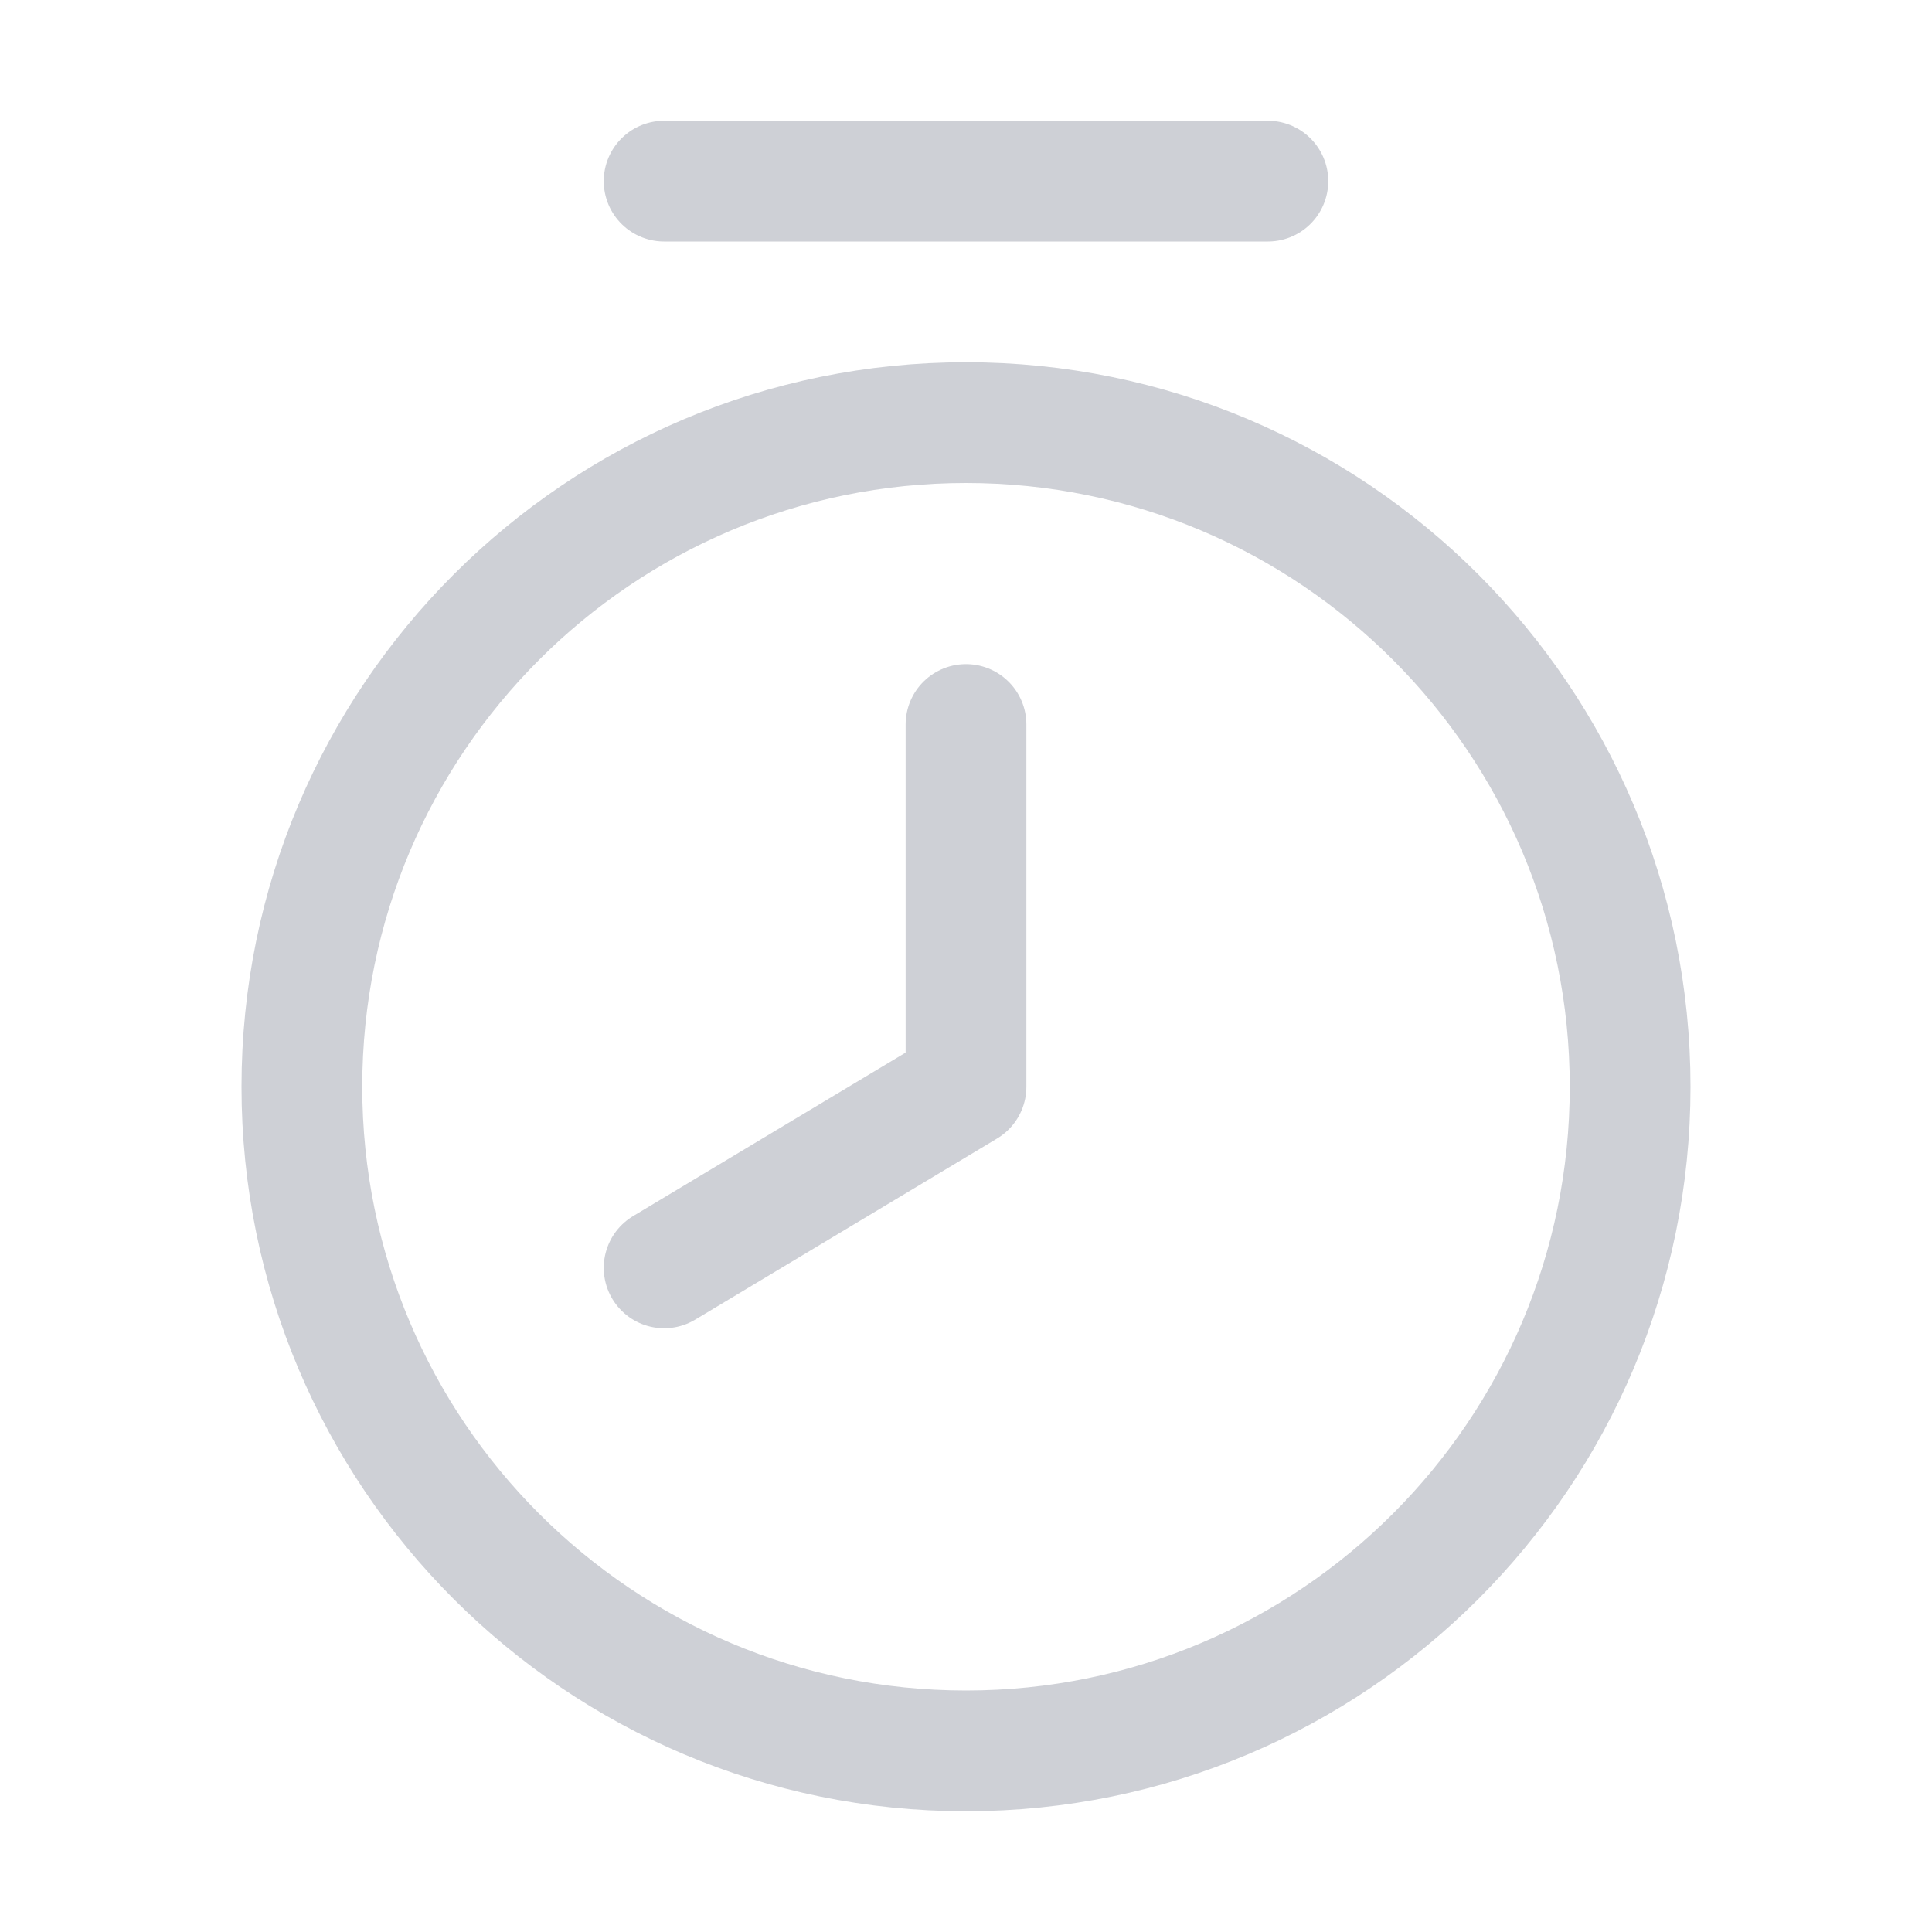
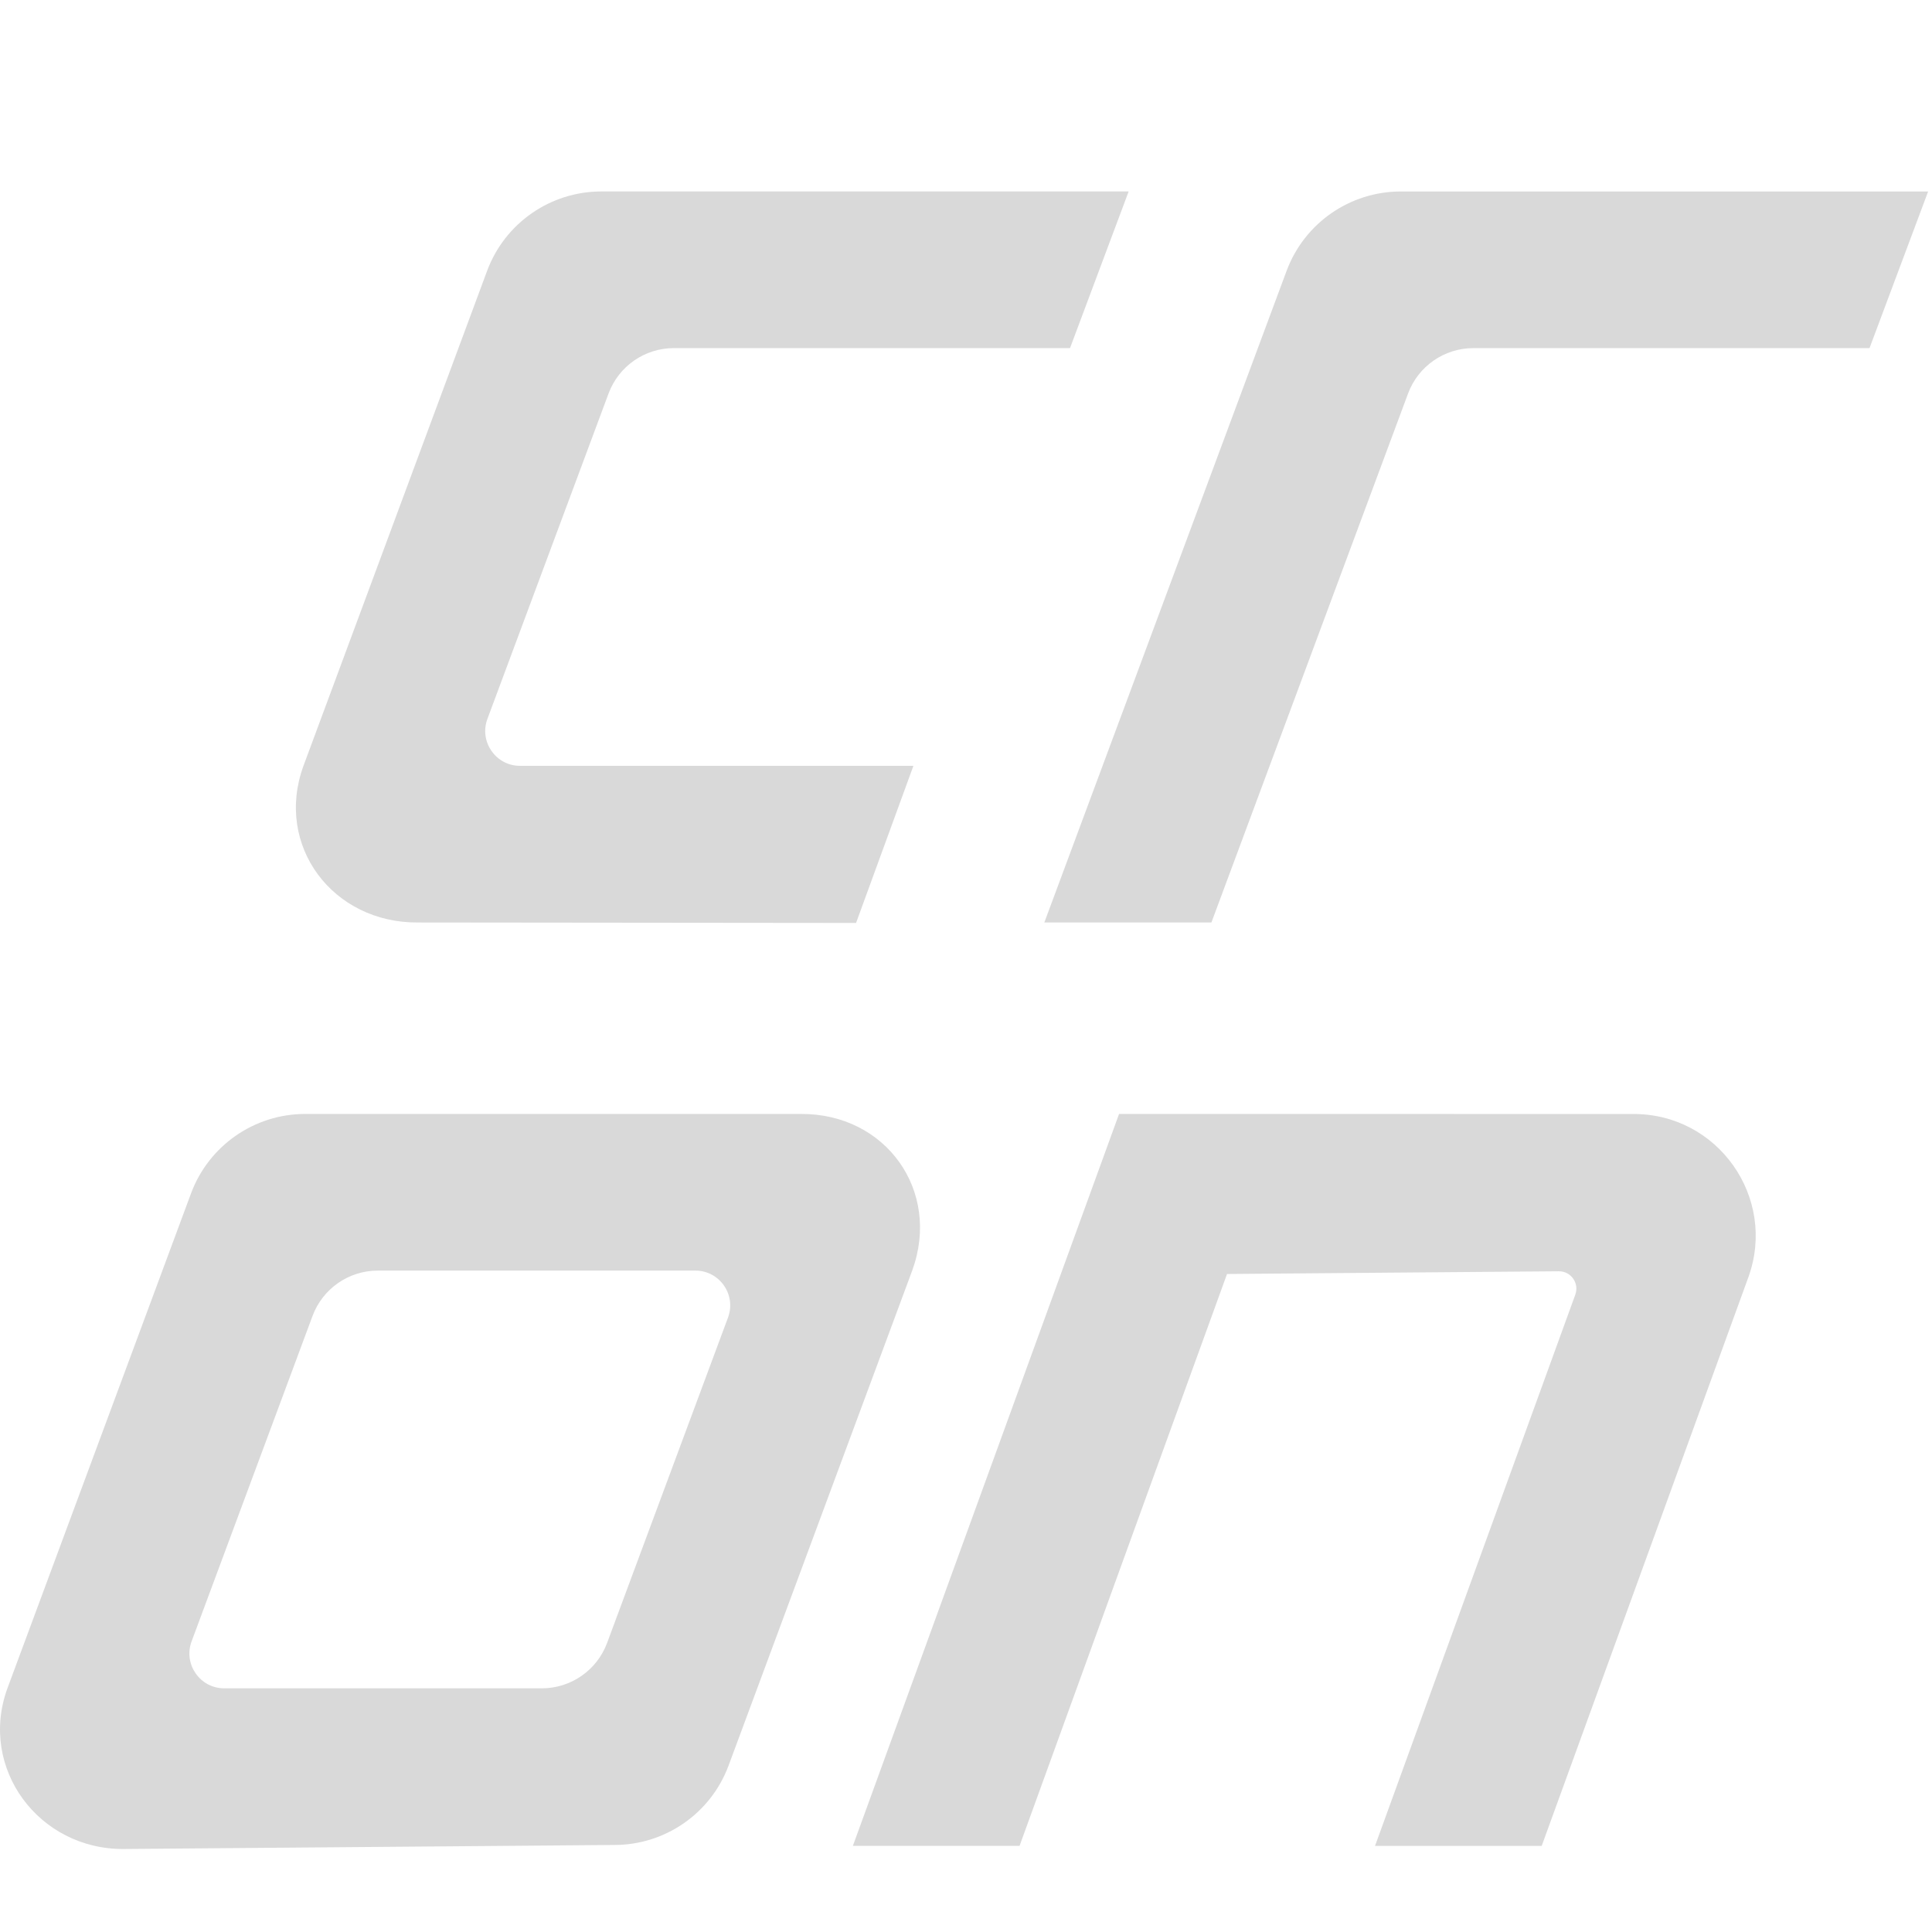
- <svg xmlns="http://www.w3.org/2000/svg" width="16" height="16" viewBox="0 0 16 16" fill="none">
-   <path d="M8 6V9L5.5 10.5" stroke="#CED0D6" stroke-linecap="round" stroke-linejoin="round" />
-   <circle cx="8" cy="9" r="5.5" stroke="#CED0D6" />
-   <path d="M5.5 1.5H10.5" stroke="#CED0D6" stroke-linecap="round" />
+ <svg xmlns="http://www.w3.org/2000/svg" width="16" height="16" viewBox="0 0 111 111" fill="none">
+   <path fill-rule="evenodd" clip-rule="evenodd" d="M0.426 97C-1.249 101.589 2.233 106.271 7.119 106.231L35.297 106C38.217 106 40.83 104.188 41.853 101.454L52.409 73C54.084 68.411 50.886 63.961 46 64.001L17.538 64C14.618 64 12.006 65.812 10.982 68.546L0.426 97ZM34.879 94.394C34.297 95.96 32.801 97 31.129 97L12.883 97C11.489 97 10.523 95.61 11.008 94.303L17.956 75.607C18.538 74.04 20.034 73 21.706 73L39.952 73C41.346 73 42.312 74.39 41.827 75.697L34.879 94.394Z" fill="#D9D9D9" />
+   <path d="M100.442 73.404C102.118 68.814 98.695 63.964 93.809 64.004L64.294 64L49 106.052H58.577L70.497 73.195L89.559 73.039C90.257 73.033 90.746 73.725 90.507 74.38L79 106.053H88.576L100.442 73.404Z" fill="#D9D9D9" />
+   <path d="M17.435 44C15.76 48.59 19.124 53.04 24.01 53L49.184 53.026L52.479 43.999L29.879 44C28.484 44 27.518 42.609 28.004 41.302L34.965 22.605C35.548 21.039 37.043 20 38.714 20L61.476 20L64.845 11L34.548 11C31.628 11 29.015 12.812 27.992 15.546L17.435 44Z" fill="#D9D9D9" />
+   <path d="M110.778 11.001L80.481 11.001C77.561 11.001 74.949 12.813 73.925 15.547L60 53L69.6 53L80.899 22.607C81.481 21.041 82.977 20.001 84.648 20.001L107.41 20.001L110.778 11.001Z" fill="#D9D9D9" />
</svg>
